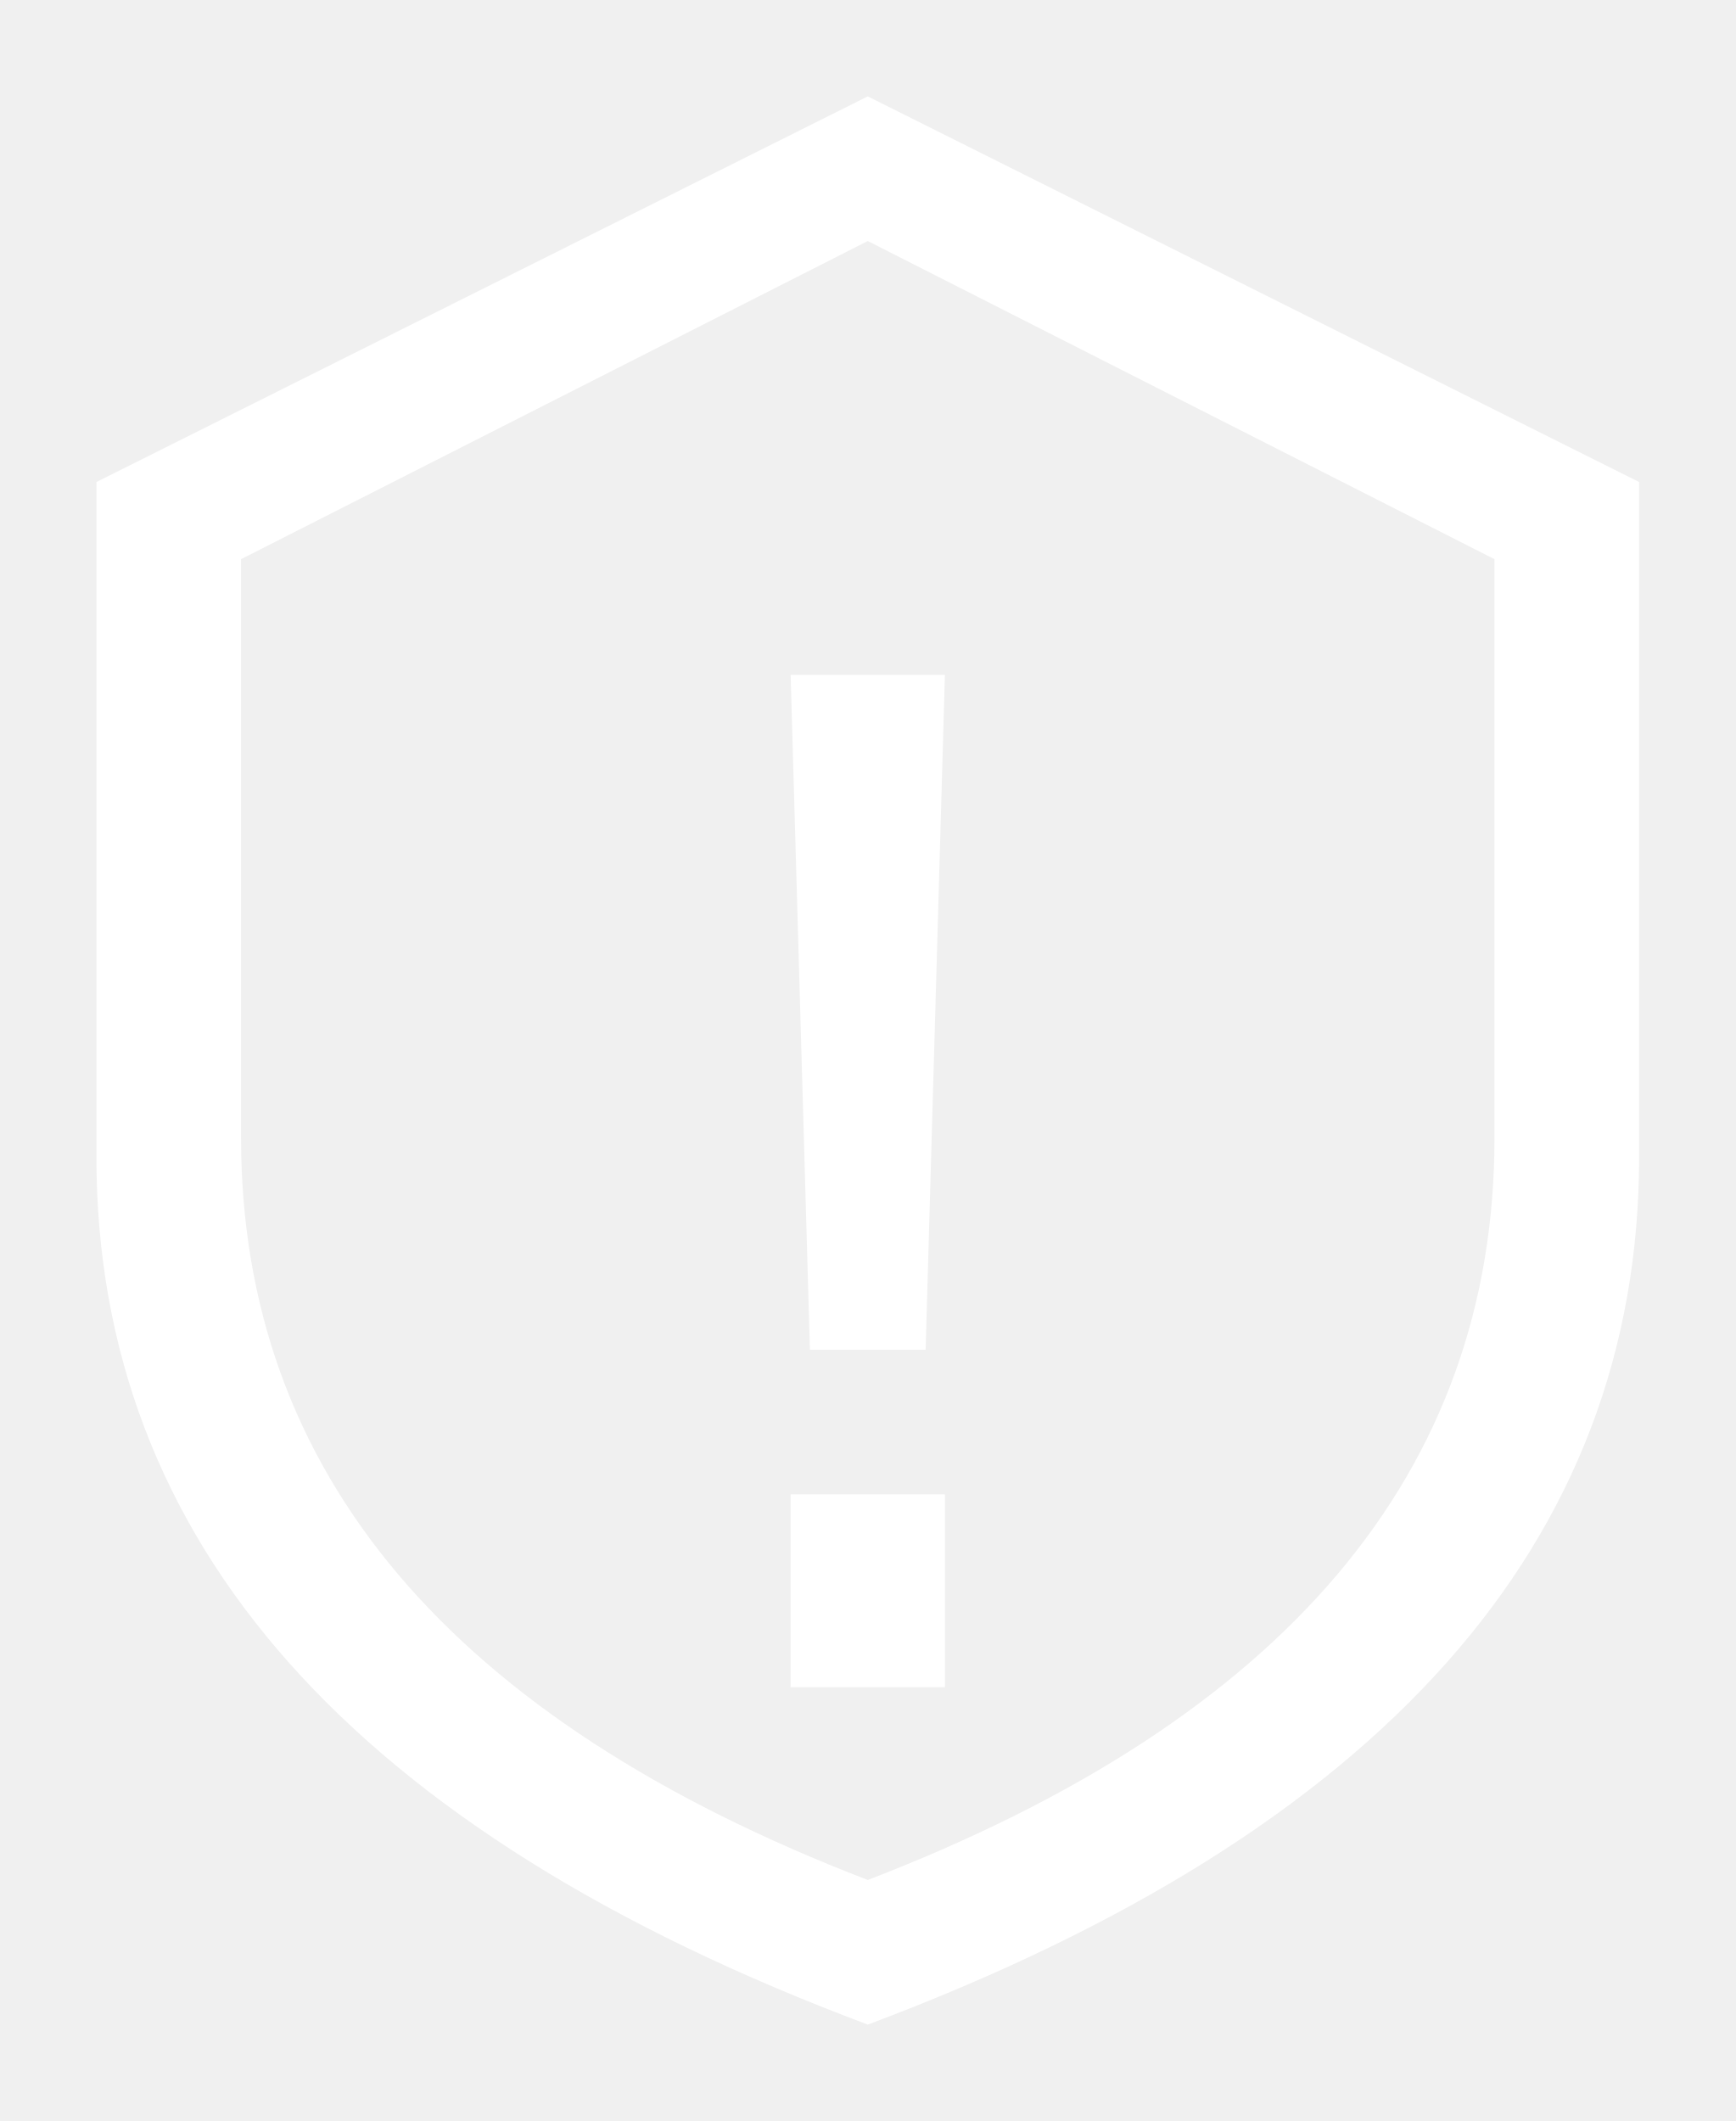
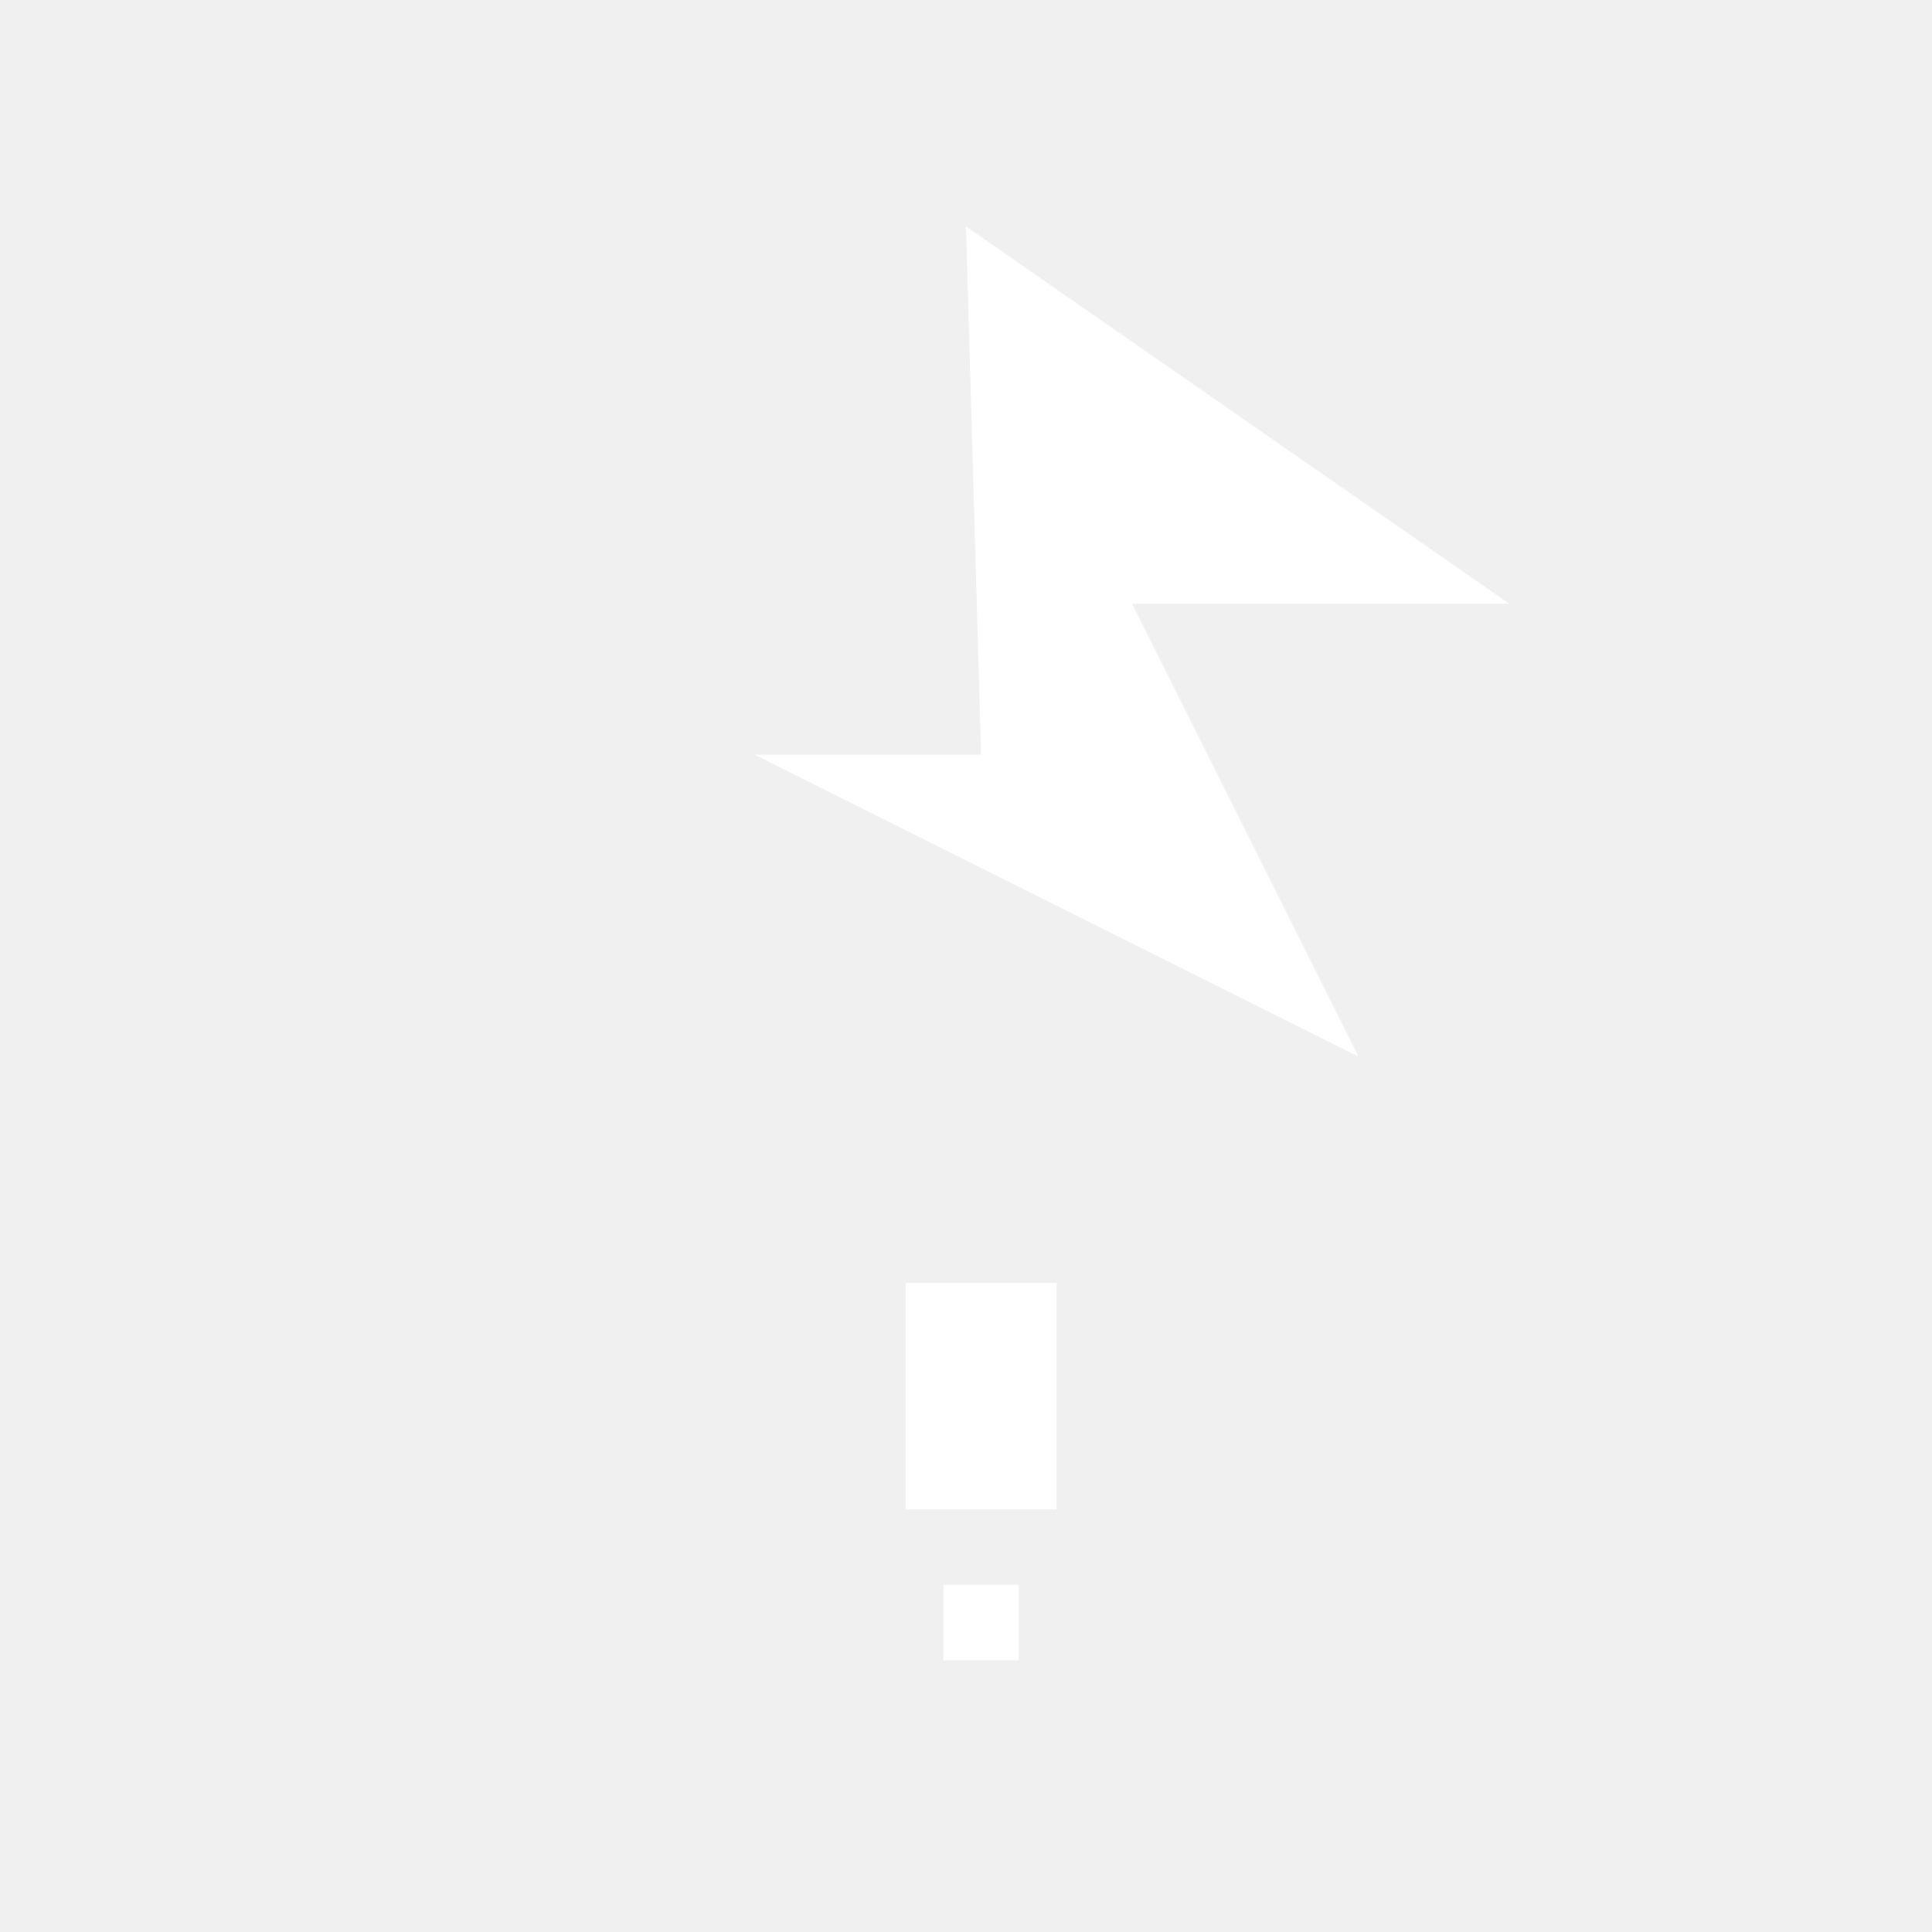
- <svg xmlns="http://www.w3.org/2000/svg" width="180" height="220" viewBox="0 0 180 220" version="1.1">
+ <svg xmlns="http://www.w3.org/2000/svg" width="256" height="256" viewBox="0 0 256 256">
  <defs>
-     <style>.cls-1 { fill-rule: evenodd; }</style>
  </defs>
-   <path id="IconGraphic" class="cls-1" d="M90 10 L170 50 L170 120 Q170 180 90 210 Q10 180 10 120 L10 50 Z M90 25 L155 58 L155 118 Q155 170 90 195 Q25 170 25 118 L25 58 Z M82 70 L98 70 L96 140 L84 140 Z M82 155 L98 155 L98 175 L82 175 Z" style="fill:#ffffff;fill-rule:evenodd" />
+   <path fill="#ffffff" d="M 128 30 L 200 80 L 150 80 L 180 140 L 100 100 L 130 100 Z" />
+   <path fill="#ffffff" d="M 120 170 L 120 200 L 140 200 L 140 170 Z" />
+   <path fill="#ffffff" d="M 125 210 L 135 210 L 135 220 L 125 220 Z" />
</svg>
